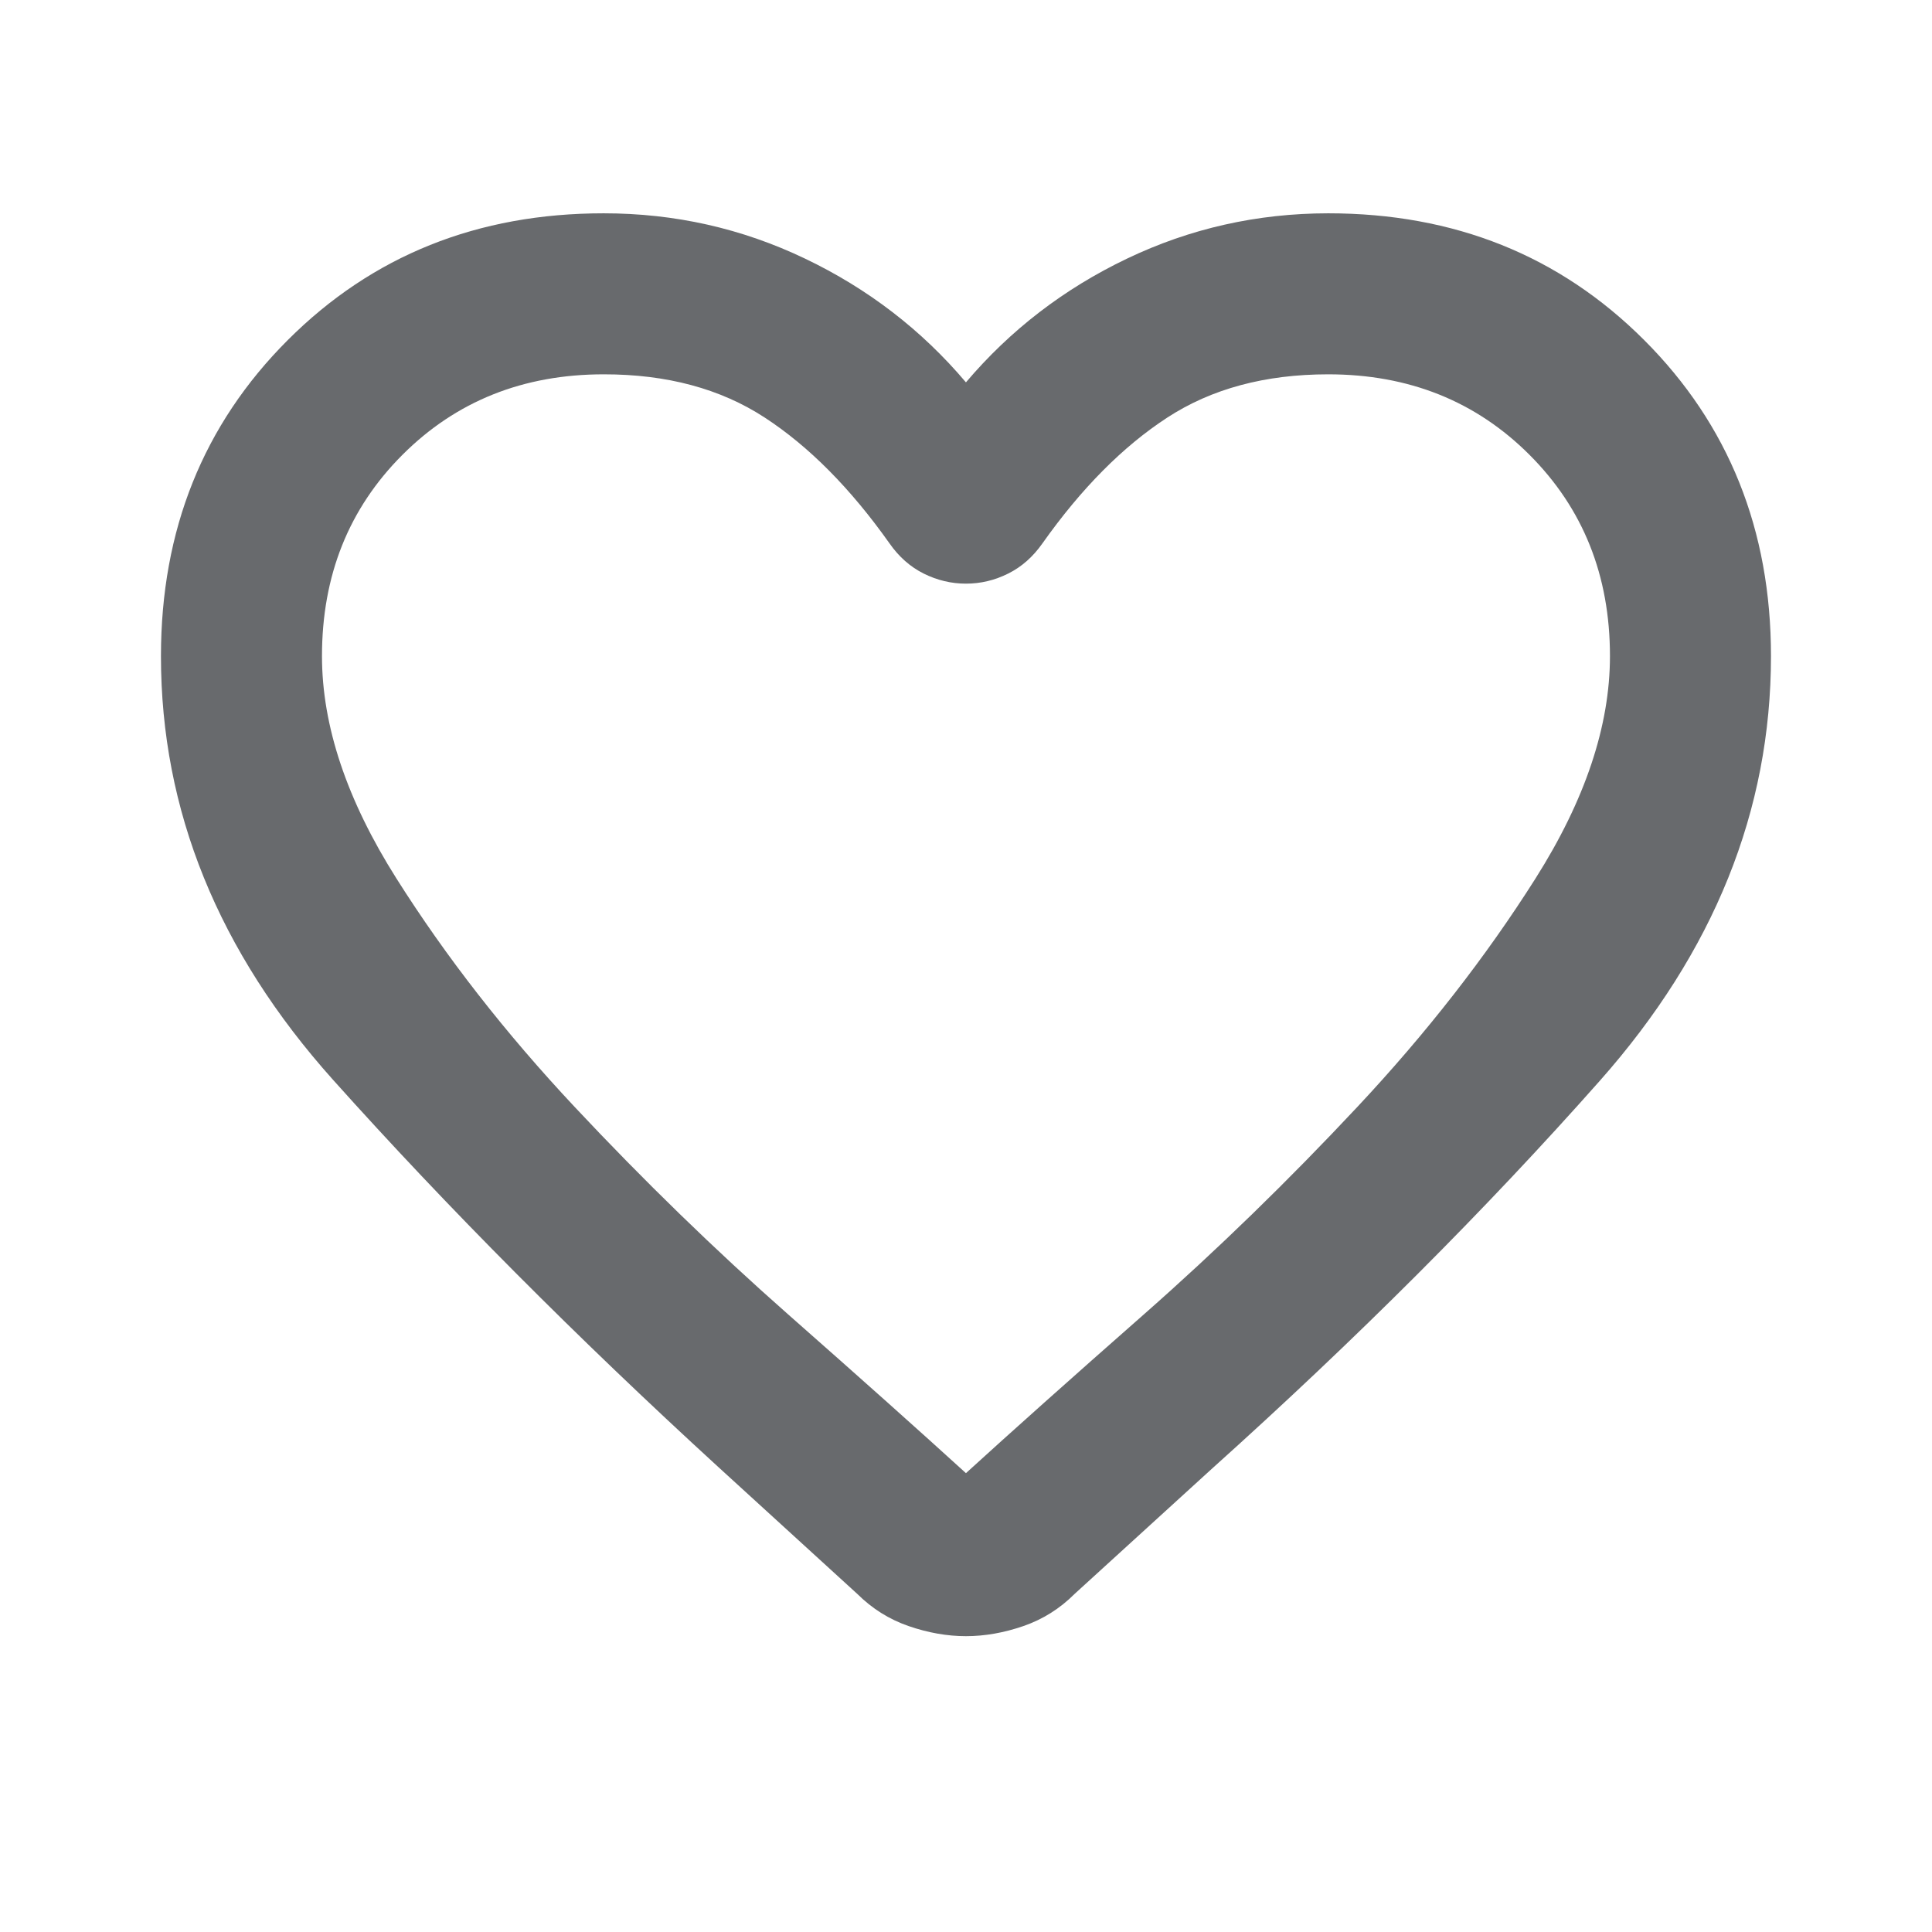
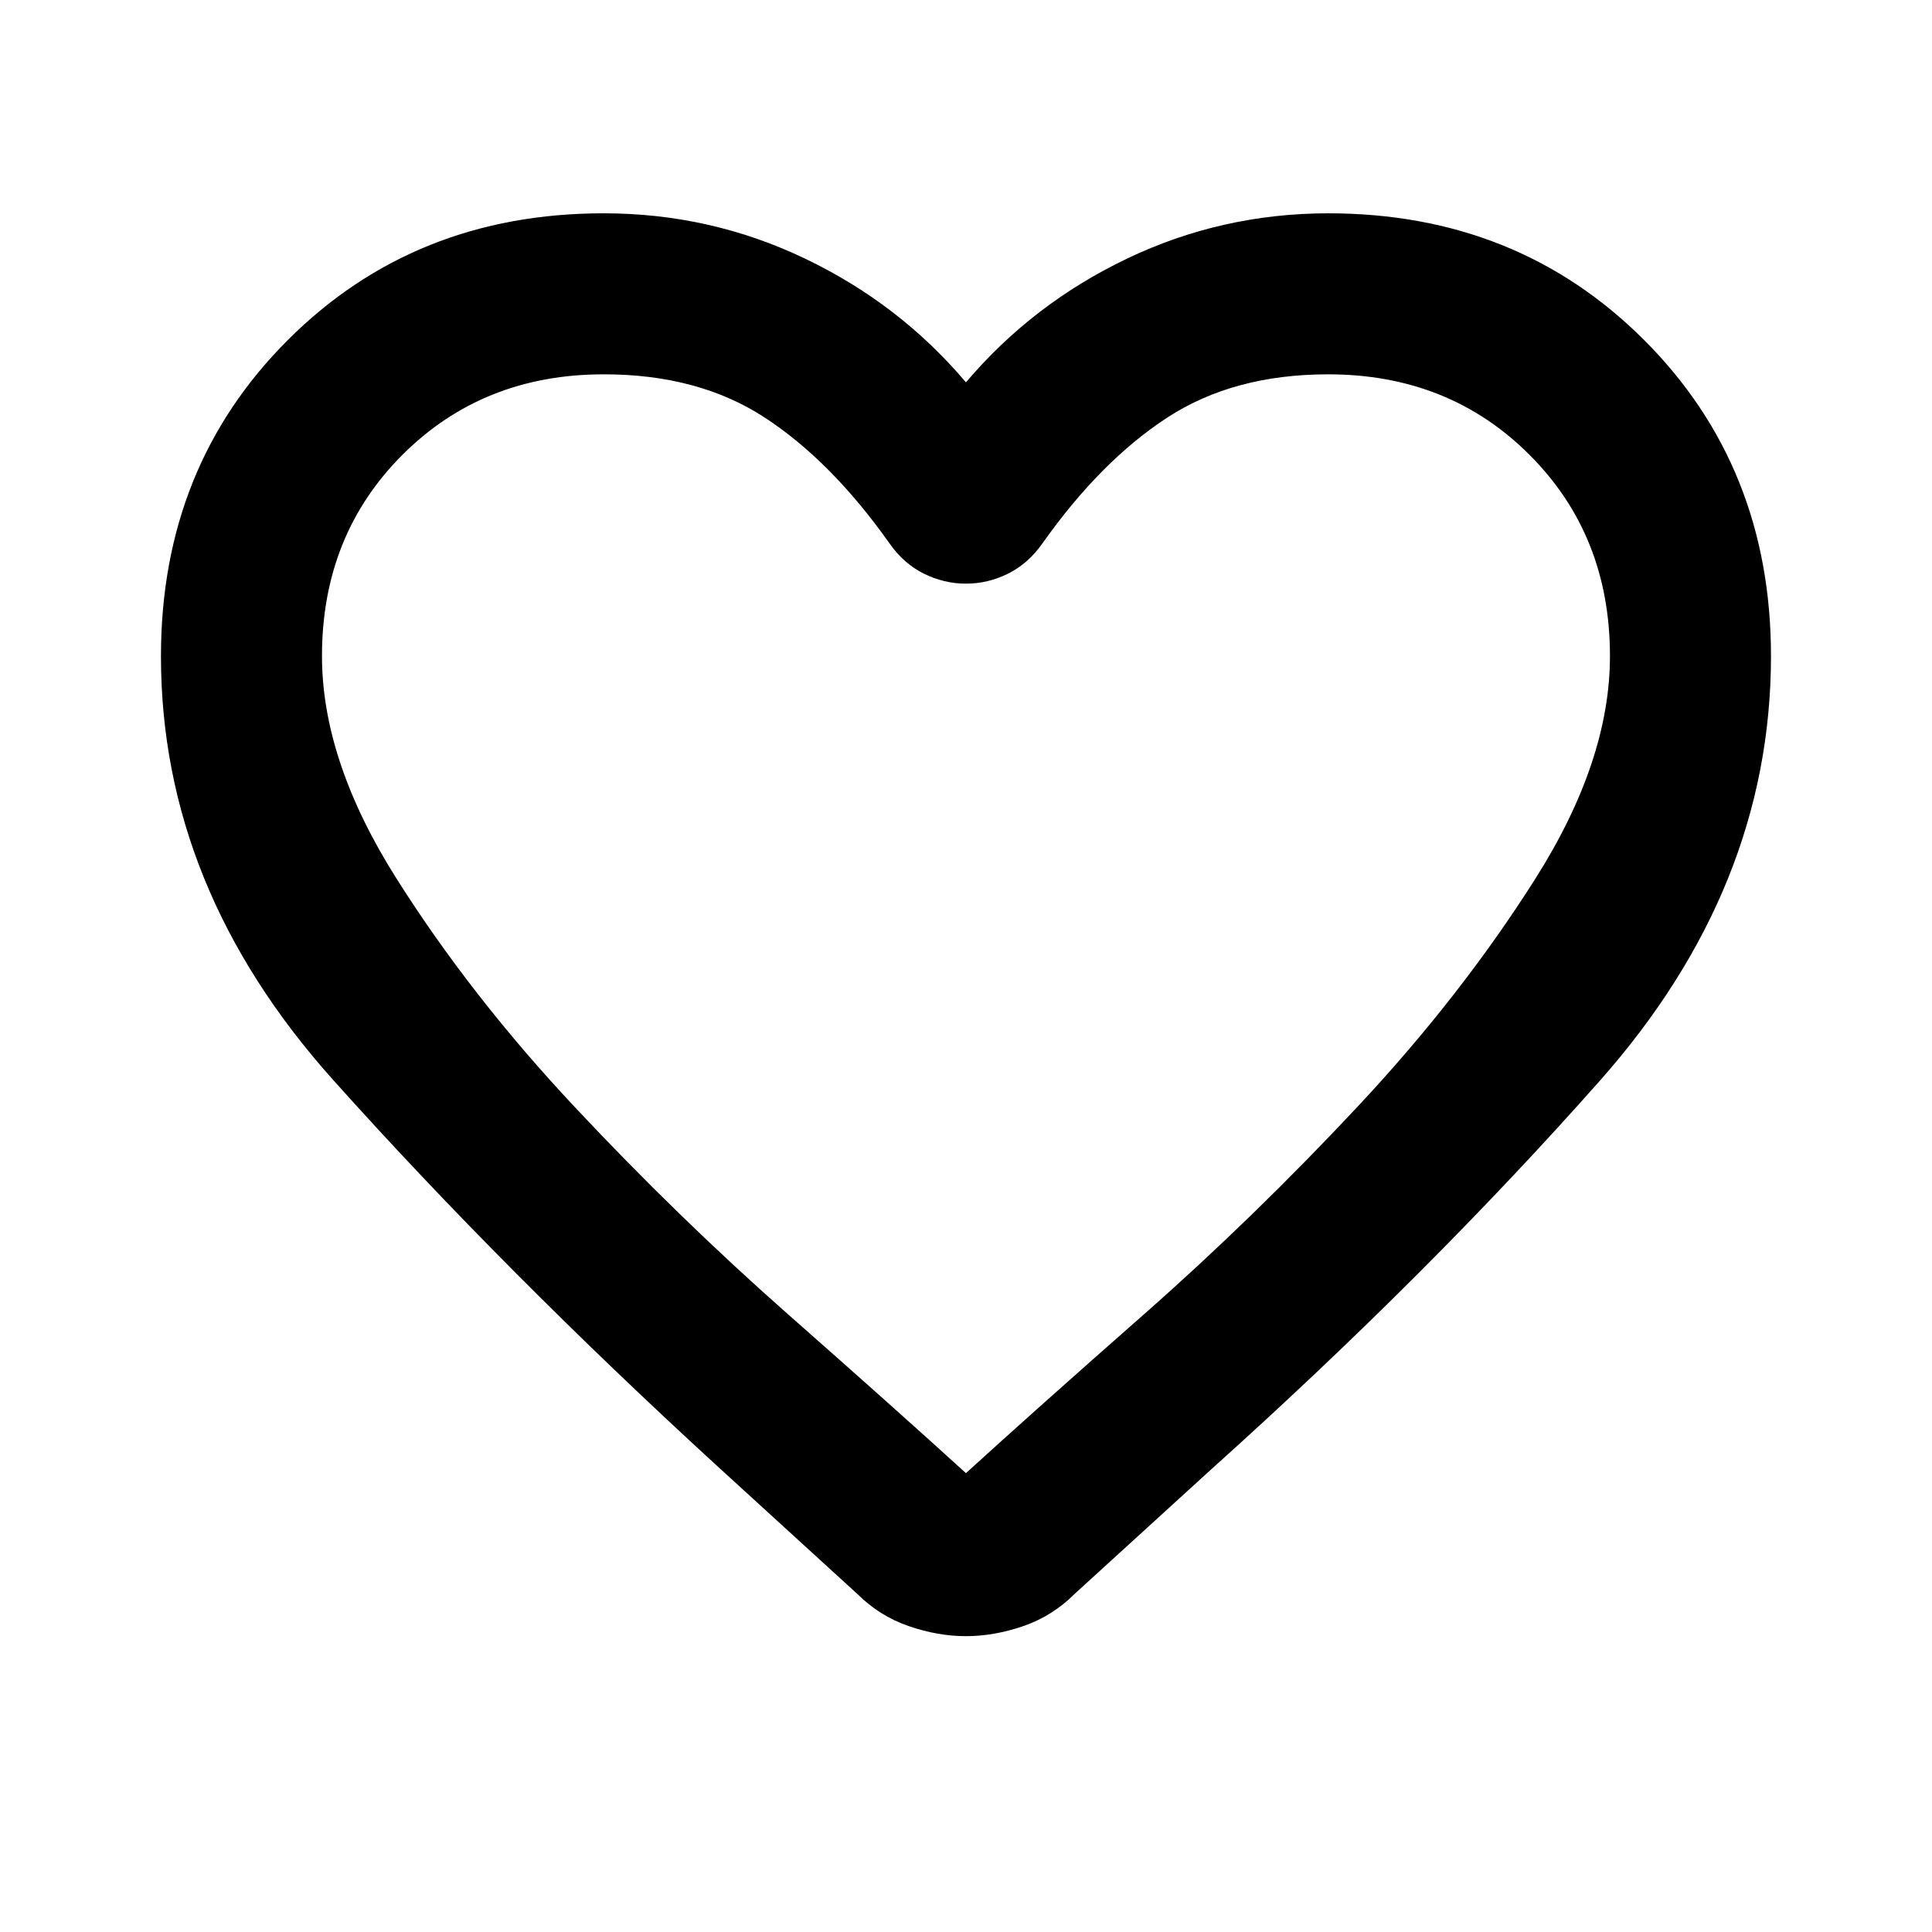
<svg xmlns="http://www.w3.org/2000/svg" width="auto" height="auto" viewBox="0 0 32 32" fill="none">
-   <path d="M15.999 27.1C15.688 27.1 15.372 27.044 15.05 26.933C14.728 26.822 14.445 26.644 14.199 26.4L11.899 24.3C9.544 22.144 7.416 20.006 5.515 17.884C3.615 15.762 2.665 13.423 2.666 10.867C2.666 8.778 3.366 7.033 4.766 5.633C6.166 4.233 7.91 3.533 9.999 3.533C11.177 3.533 12.288 3.783 13.333 4.283C14.377 4.782 15.266 5.466 15.999 6.333C16.733 5.467 17.622 4.783 18.666 4.284C19.71 3.784 20.822 3.534 21.999 3.533C24.088 3.533 25.833 4.233 27.233 5.633C28.633 7.033 29.333 8.778 29.333 10.867C29.333 13.422 28.388 15.767 26.499 17.9C24.61 20.033 22.466 22.178 20.066 24.333L17.799 26.4C17.555 26.644 17.272 26.822 16.95 26.933C16.628 27.044 16.311 27.1 15.999 27.1ZM14.733 9C14.088 8.089 13.399 7.394 12.666 6.916C11.933 6.438 11.044 6.199 9.999 6.2C8.666 6.2 7.555 6.644 6.666 7.533C5.777 8.422 5.333 9.533 5.333 10.867C5.333 12.022 5.744 13.25 6.566 14.55C7.388 15.851 8.372 17.112 9.517 18.333C10.662 19.555 11.839 20.699 13.05 21.767C14.261 22.834 15.244 23.712 15.999 24.4C16.755 23.711 17.738 22.833 18.95 21.767C20.162 20.7 21.339 19.555 22.483 18.333C23.627 17.111 24.61 15.85 25.433 14.55C26.255 13.251 26.666 12.023 26.666 10.867C26.666 9.533 26.222 8.422 25.333 7.533C24.444 6.644 23.333 6.2 21.999 6.2C20.955 6.2 20.066 6.439 19.333 6.917C18.599 7.395 17.91 8.09 17.266 9C17.11 9.222 16.922 9.389 16.699 9.5C16.477 9.611 16.244 9.667 15.999 9.667C15.755 9.667 15.522 9.611 15.299 9.5C15.077 9.389 14.888 9.222 14.733 9Z" fill="#686A6D" />
+   <path d="M15.999 27.1C15.688 27.1 15.372 27.044 15.05 26.933C14.728 26.822 14.445 26.644 14.199 26.4L11.899 24.3C9.544 22.144 7.416 20.006 5.515 17.884C3.615 15.762 2.665 13.423 2.666 10.867C2.666 8.778 3.366 7.033 4.766 5.633C6.166 4.233 7.91 3.533 9.999 3.533C11.177 3.533 12.288 3.783 13.333 4.283C14.377 4.782 15.266 5.466 15.999 6.333C16.733 5.467 17.622 4.783 18.666 4.284C19.71 3.784 20.822 3.534 21.999 3.533C24.088 3.533 25.833 4.233 27.233 5.633C28.633 7.033 29.333 8.778 29.333 10.867C29.333 13.422 28.388 15.767 26.499 17.9C24.61 20.033 22.466 22.178 20.066 24.333L17.799 26.4C17.555 26.644 17.272 26.822 16.95 26.933C16.628 27.044 16.311 27.1 15.999 27.1ZM14.733 9C14.088 8.089 13.399 7.394 12.666 6.916C11.933 6.438 11.044 6.199 9.999 6.2C8.666 6.2 7.555 6.644 6.666 7.533C5.777 8.422 5.333 9.533 5.333 10.867C5.333 12.022 5.744 13.25 6.566 14.55C7.388 15.851 8.372 17.112 9.517 18.333C10.662 19.555 11.839 20.699 13.05 21.767C14.261 22.834 15.244 23.712 15.999 24.4C16.755 23.711 17.738 22.833 18.95 21.767C20.162 20.7 21.339 19.555 22.483 18.333C23.627 17.111 24.61 15.85 25.433 14.55C26.255 13.251 26.666 12.023 26.666 10.867C26.666 9.533 26.222 8.422 25.333 7.533C24.444 6.644 23.333 6.2 21.999 6.2C20.955 6.2 20.066 6.439 19.333 6.917C18.599 7.395 17.91 8.09 17.266 9C17.11 9.222 16.922 9.389 16.699 9.5C16.477 9.611 16.244 9.667 15.999 9.667C15.755 9.667 15.522 9.611 15.299 9.5C15.077 9.389 14.888 9.222 14.733 9Z" fill="currentColor" />
</svg>
